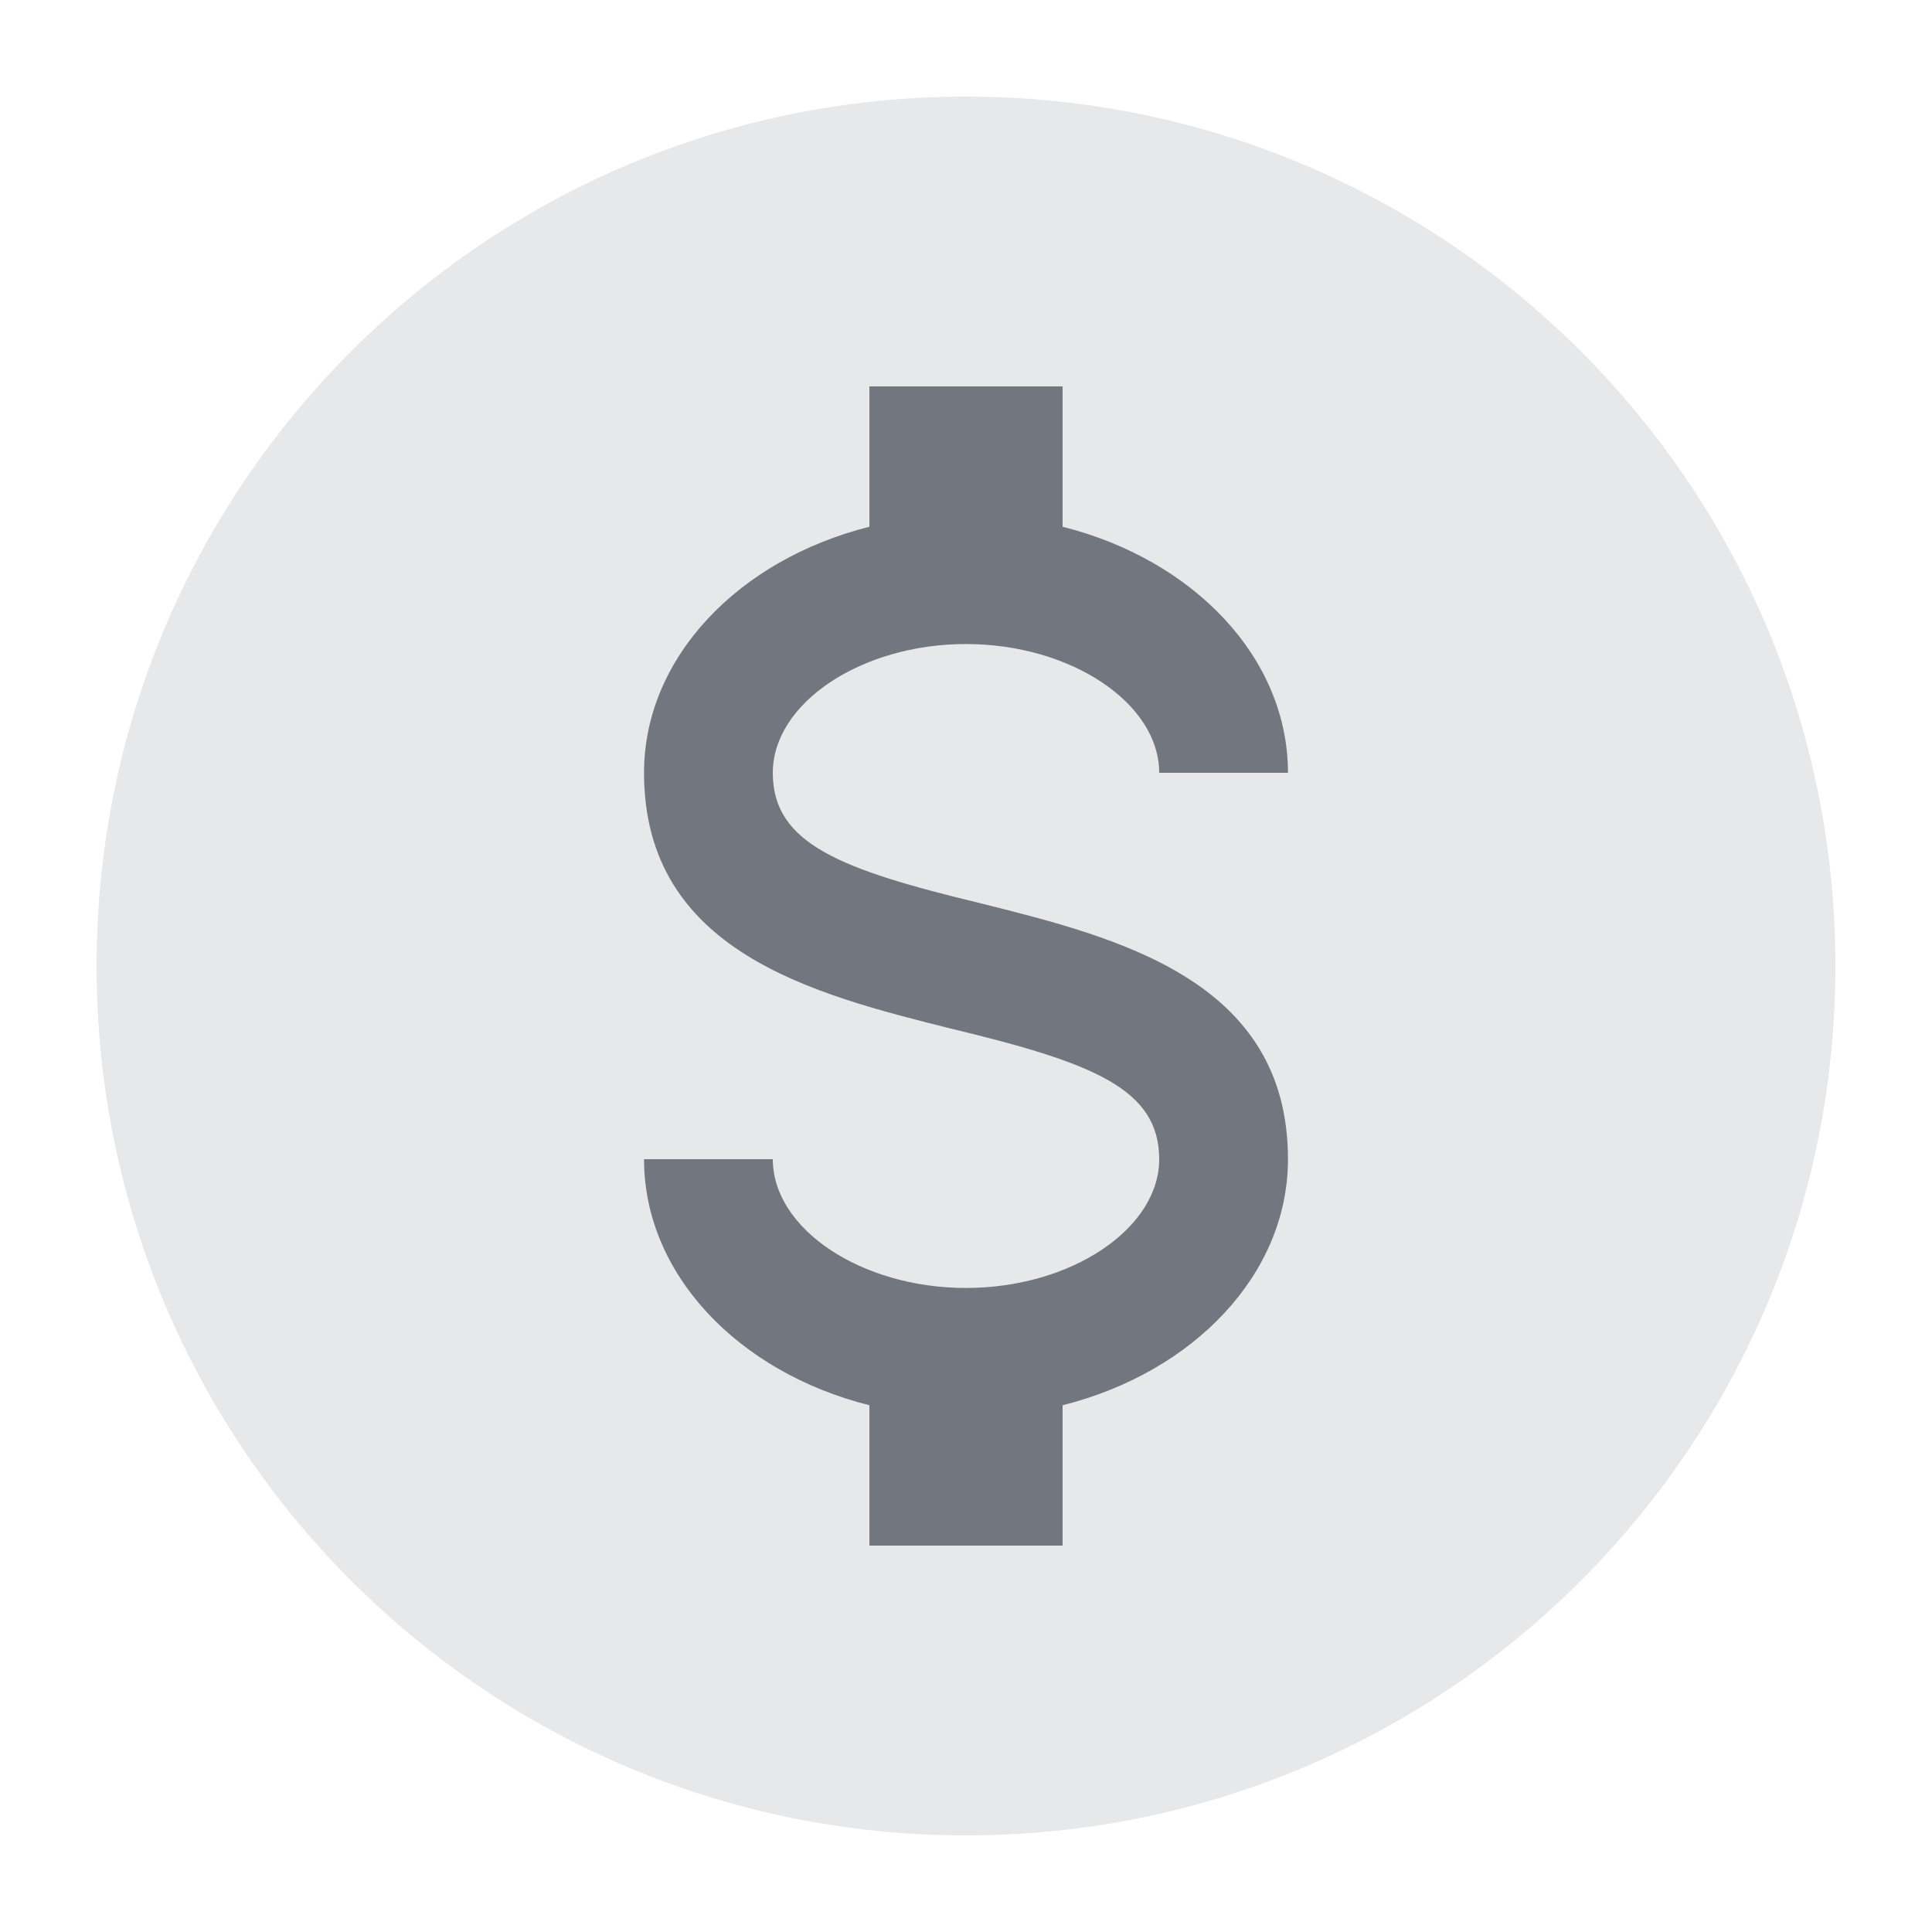
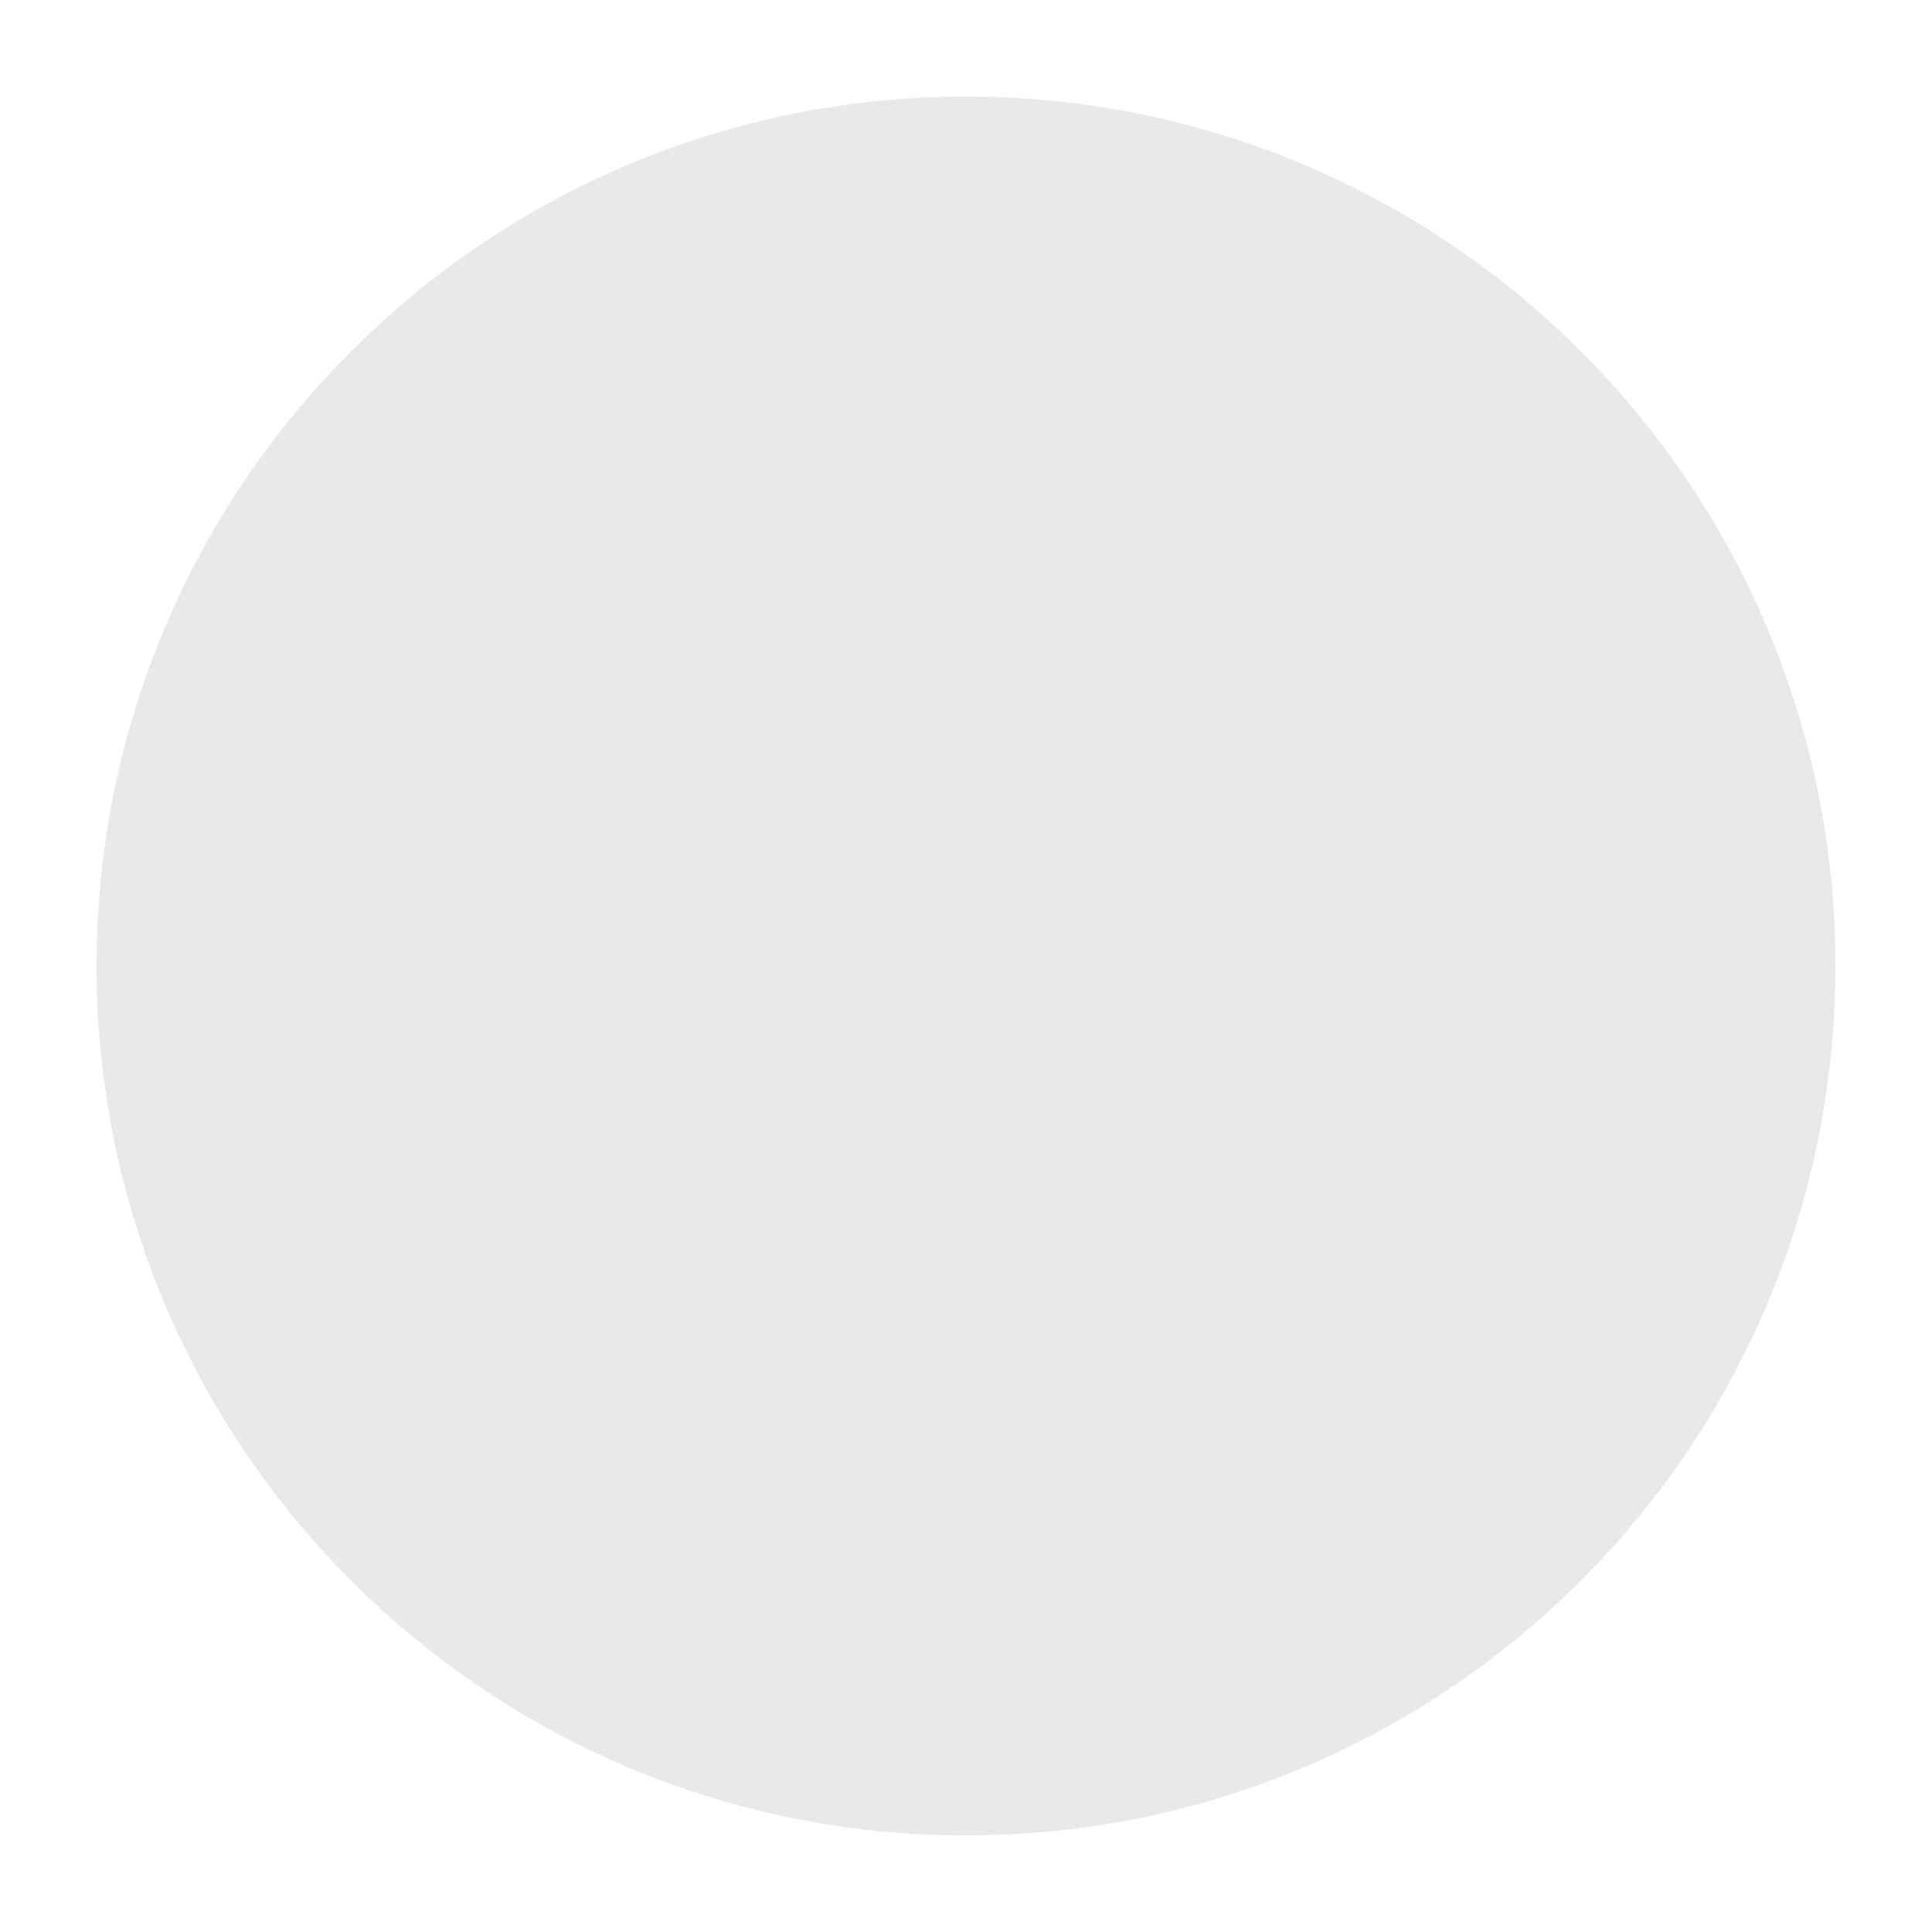
<svg xmlns="http://www.w3.org/2000/svg" viewBox="0 0 20 20" fill="none">
  <rect opacity="0.36" x="1" y="1" width="18" height="18" rx="9" fill="#BBBEC4" />
-   <path d="M6.667 12H8C8 12.72 8.913 13.333 10 13.333C11.086 13.333 12 12.72 12 12C12 11.267 11.306 11 9.84 10.647C8.427 10.293 6.667 9.853 6.667 8C6.667 6.807 7.646 5.793 9 5.453V4H11V5.453C12.353 5.793 13.333 6.807 13.333 8H12C12 7.28 11.086 6.667 10 6.667C8.913 6.667 8 7.28 8 8C8 8.733 8.693 9 10.16 9.353C11.573 9.707 13.333 10.147 13.333 12C13.333 13.193 12.353 14.207 11 14.547V16H9V14.547C7.646 14.207 6.667 13.193 6.667 12Z" fill="#72767E" />
+   <path d="M6.667 12H8C8 12.72 8.913 13.333 10 13.333C11.086 13.333 12 12.72 12 12C12 11.267 11.306 11 9.84 10.647C8.427 10.293 6.667 9.853 6.667 8C6.667 6.807 7.646 5.793 9 5.453V4H11V5.453C12.353 5.793 13.333 6.807 13.333 8H12C12 7.28 11.086 6.667 10 6.667C8.913 6.667 8 7.28 8 8C8 8.733 8.693 9 10.16 9.353C11.573 9.707 13.333 10.147 13.333 12C13.333 13.193 12.353 14.207 11 14.547V16H9V14.547C7.646 14.207 6.667 13.193 6.667 12Z" />
</svg>
